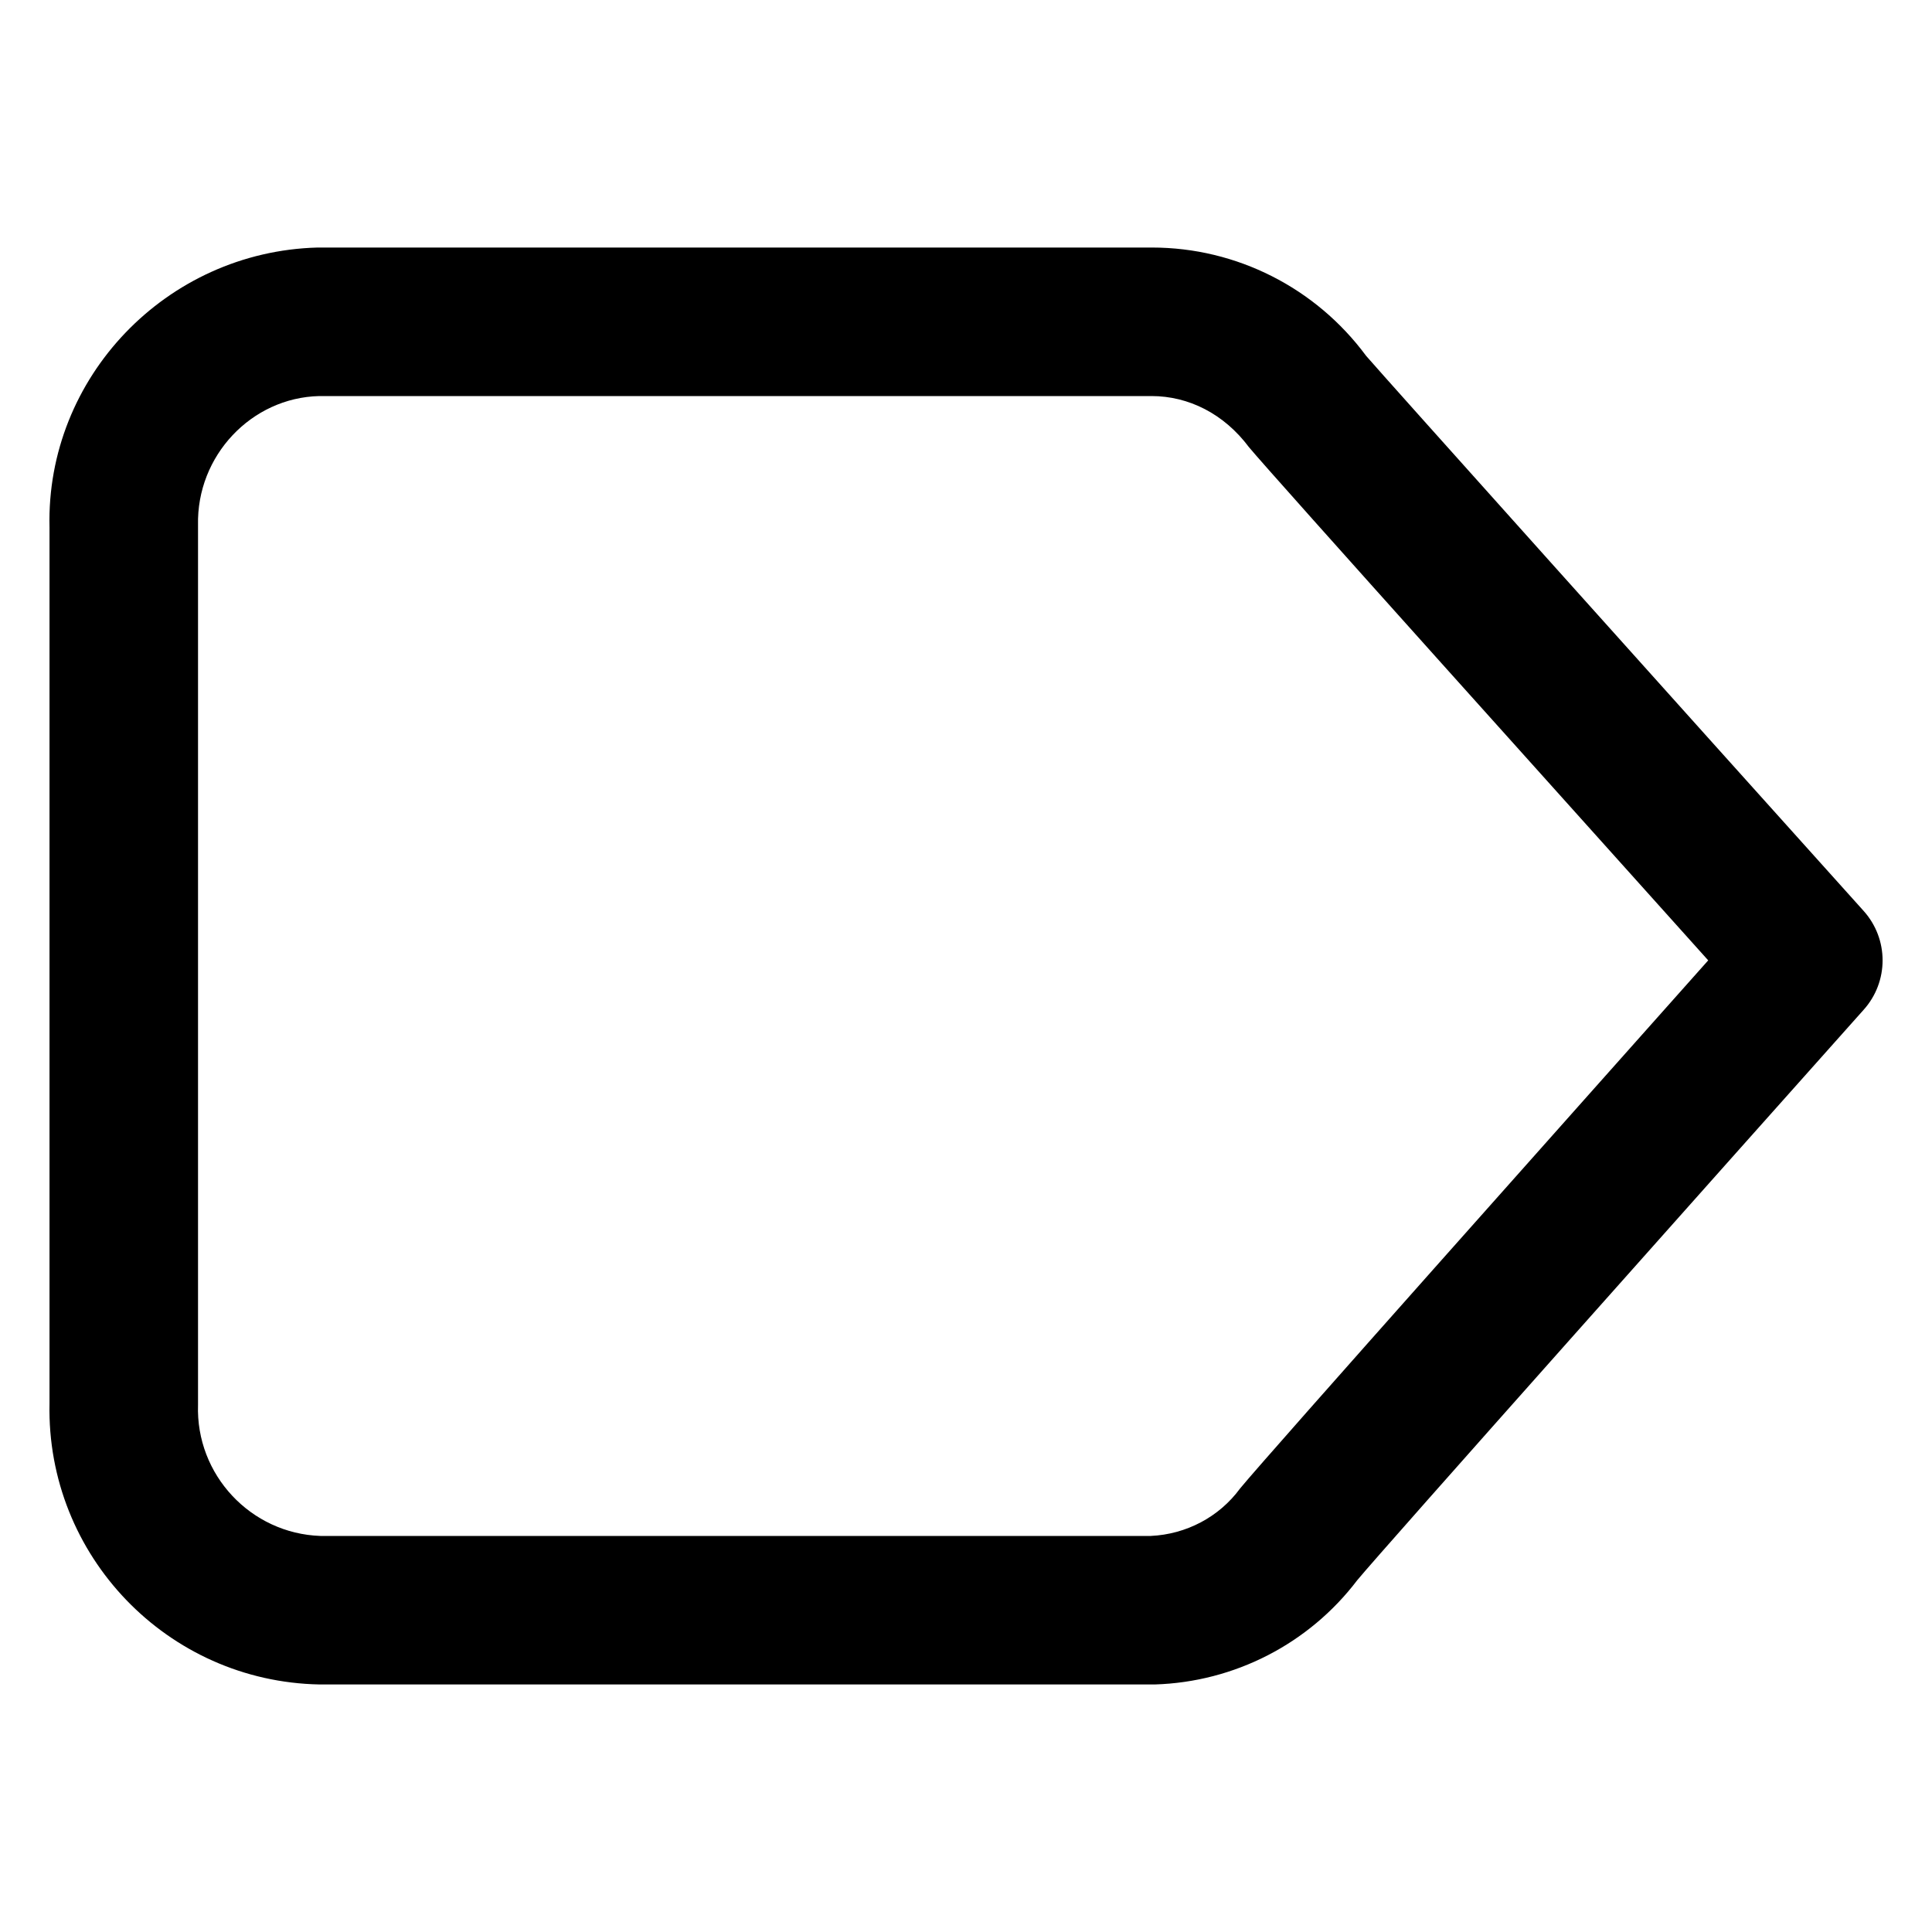
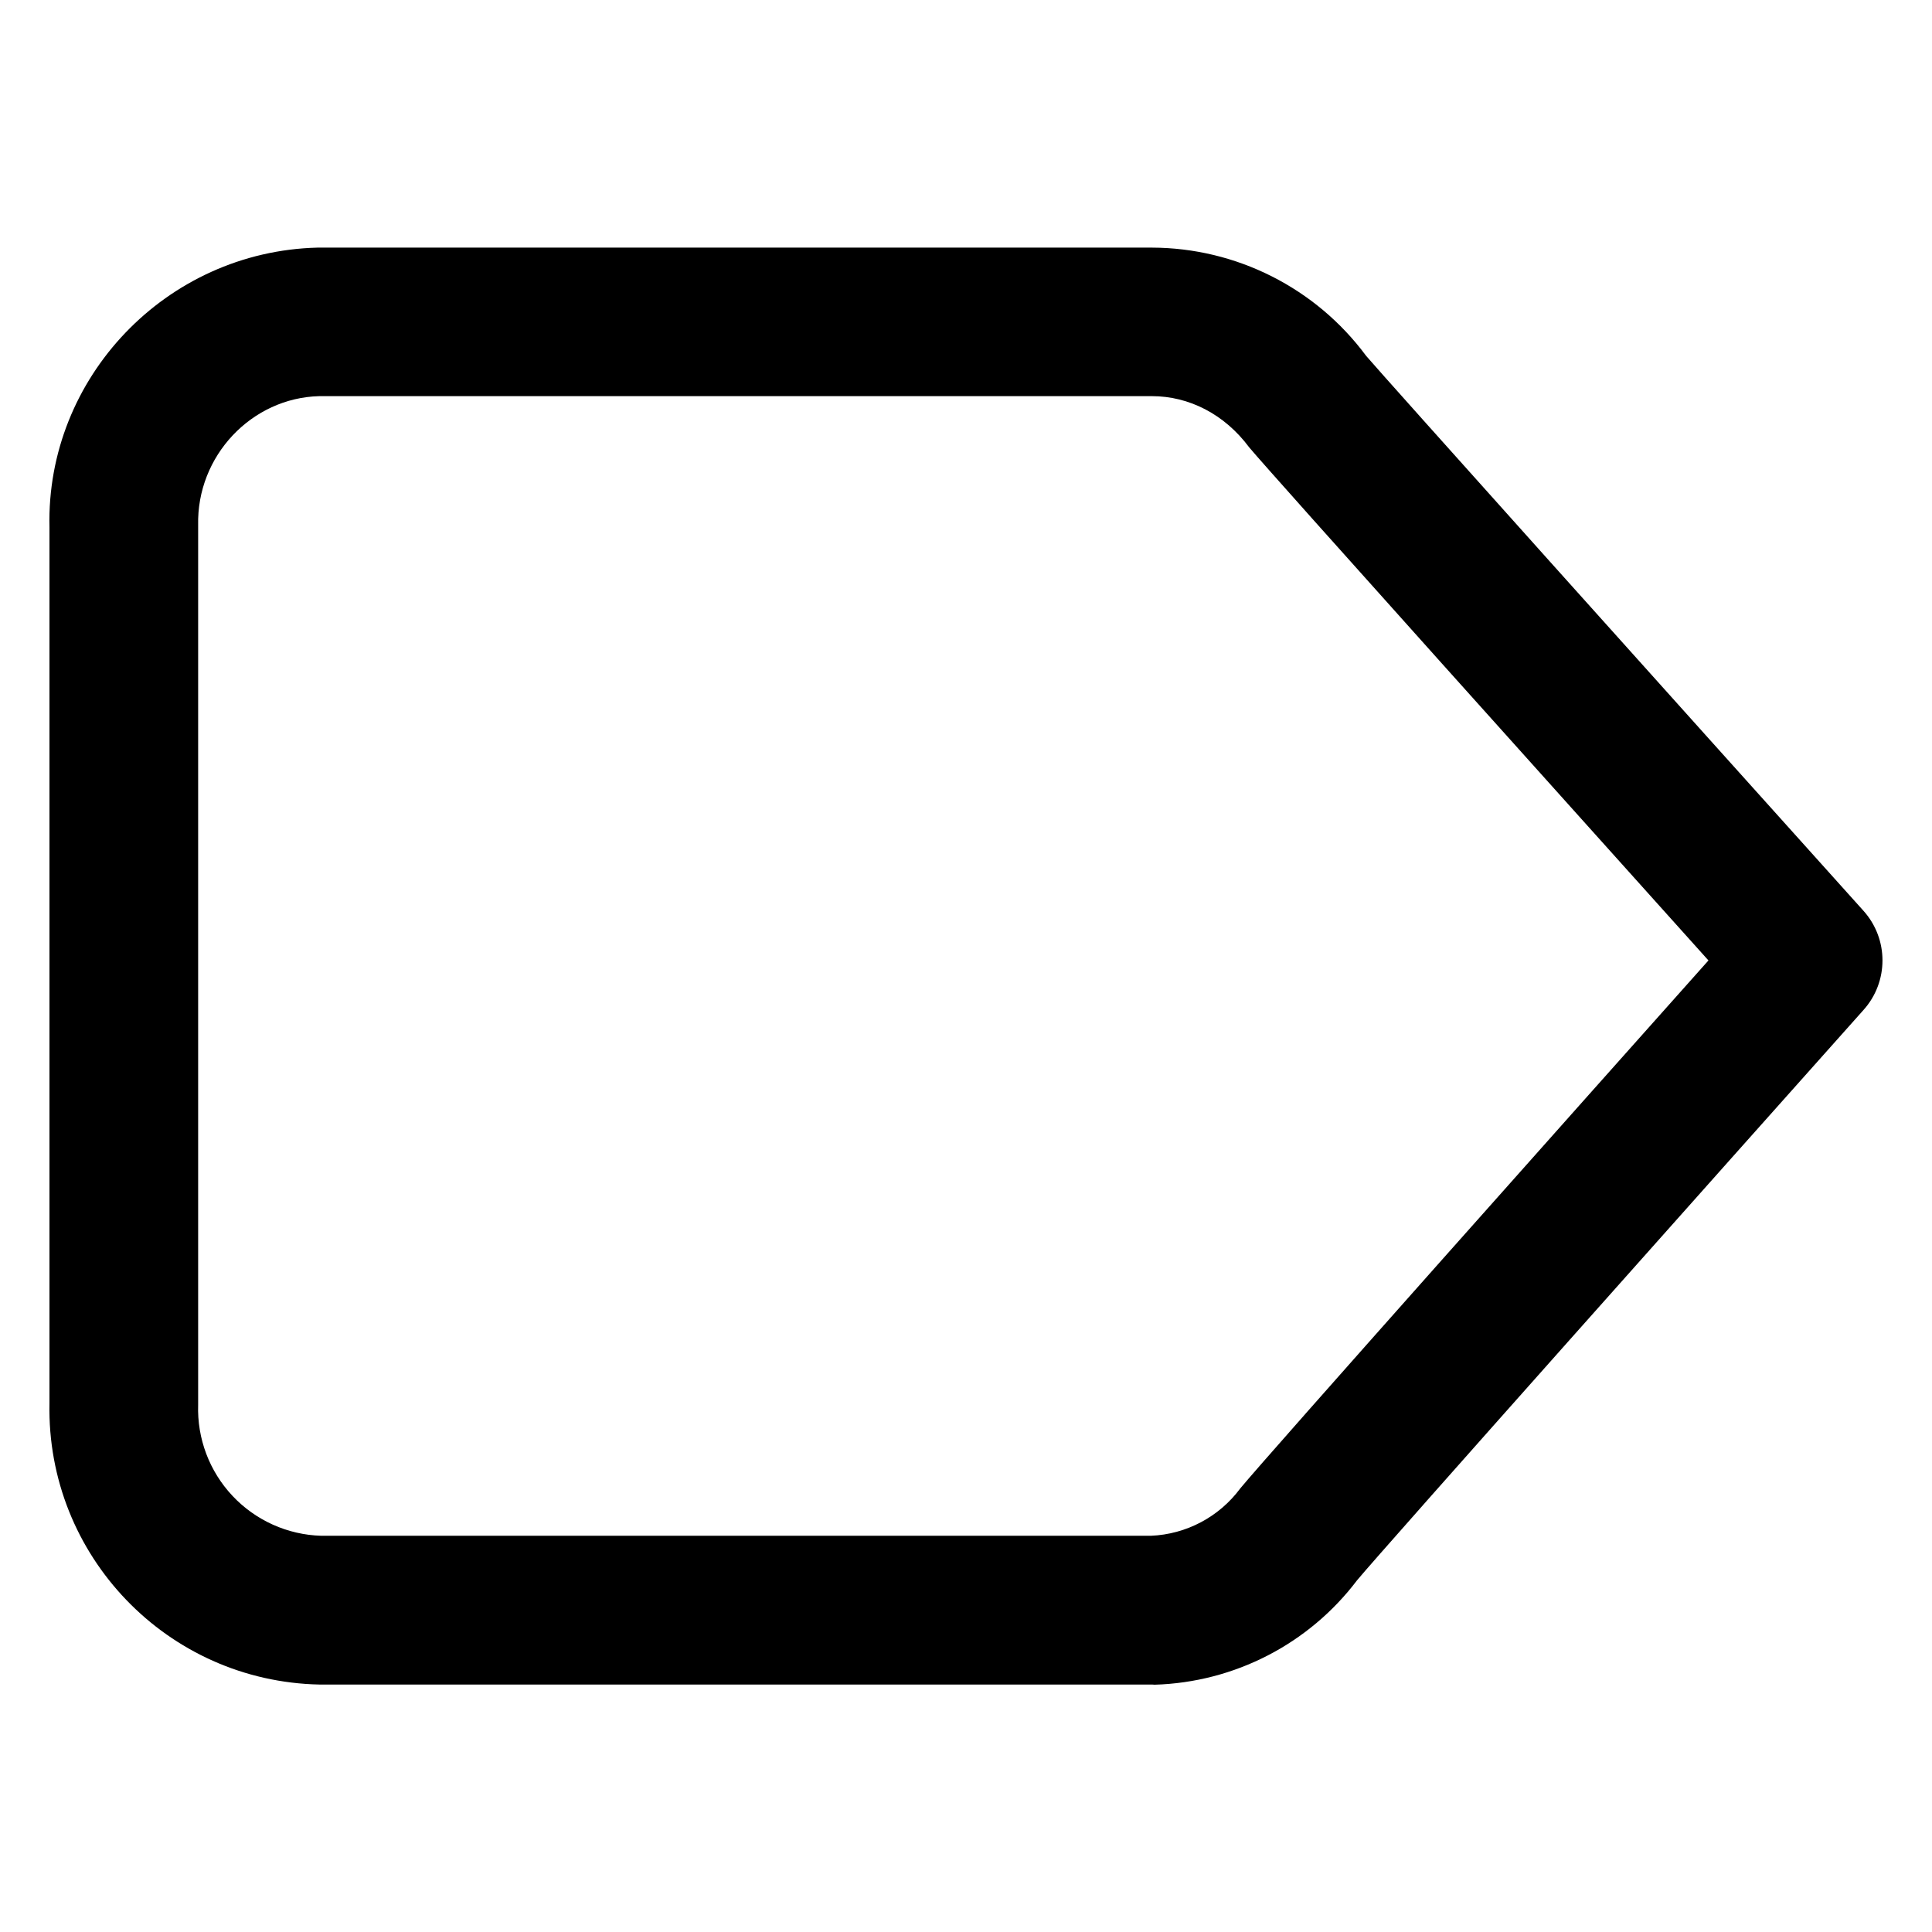
- <svg xmlns="http://www.w3.org/2000/svg" version="1.1" id="Calque_1" x="0px" y="0px" viewBox="0 0 480 480" style="enable-background:new 0 0 480 480;" xml:space="preserve">
-   <g>
-     <g id="ds44-icons">
-       <g id="tag">
-         <g id="Tracé_1108">
-           <path d="M286.3,418.5H79.4c-37.8-0.7-67.9-32-67.1-69.8c0,0,0,0,0-0.1V131c-0.9-37.2,29-68.5,66.6-69.5h207.3      c21,0,40.7,10,53.2,26.9c4.2,4.9,76.3,85.3,123.6,137.9c6.3,7,6.3,17.6,0,24.6c-33,37-119.8,134.4-125.8,141.7      c-12,15.8-30.5,25.3-50.3,25.9L286.3,418.5z M79.3,98.4c-16.8,0.4-30.5,14.8-30.1,32.1V349c-0.6,17.4,13.1,32,30.4,32.6      c0.1,0,0.1,0,0.2,0h206.1c8.8-0.4,17-4.7,22.2-11.8c6.8-8.3,86.5-97.7,116.3-131.2c-30.5-34-108.3-120.5-114.1-127.5      c-6.2-8.3-15-12.7-24.2-12.7L79.3,98.4z" />
-         </g>
-       </g>
+ <svg xmlns="http://www.w3.org/2000/svg" id="ds44-icons" viewBox="0 0 480 480">
+   <g id="tag">
+     <g id="Tracé_1108" data-name="Tracé 1108">
+       <path d="M286.27,418.52H79.43a68.49,68.49,0,0,1-67.14-69.86V131c-.88-37.17,29-68.54,66.59-69.48h207.3a66.47,66.47,0,0,1,53.23,26.89c4.16,4.91,76.28,85.28,123.57,137.88a18.45,18.45,0,0,1,0,24.64c-33,37-119.84,134.44-125.83,141.7a65.5,65.5,0,0,1-50.28,25.93ZM79.33,98.42c-16.8.42-30.51,14.83-30.1,32.11V349a31.51,31.51,0,0,0,30.61,32.56H285.91a29.13,29.13,0,0,0,22.24-11.78c6.83-8.3,86.5-97.72,116.31-131.16C394,204.69,316.19,118.12,310.37,111.16c-6.16-8.29-15-12.74-24.19-12.74Z" />
    </g>
  </g>
</svg>
